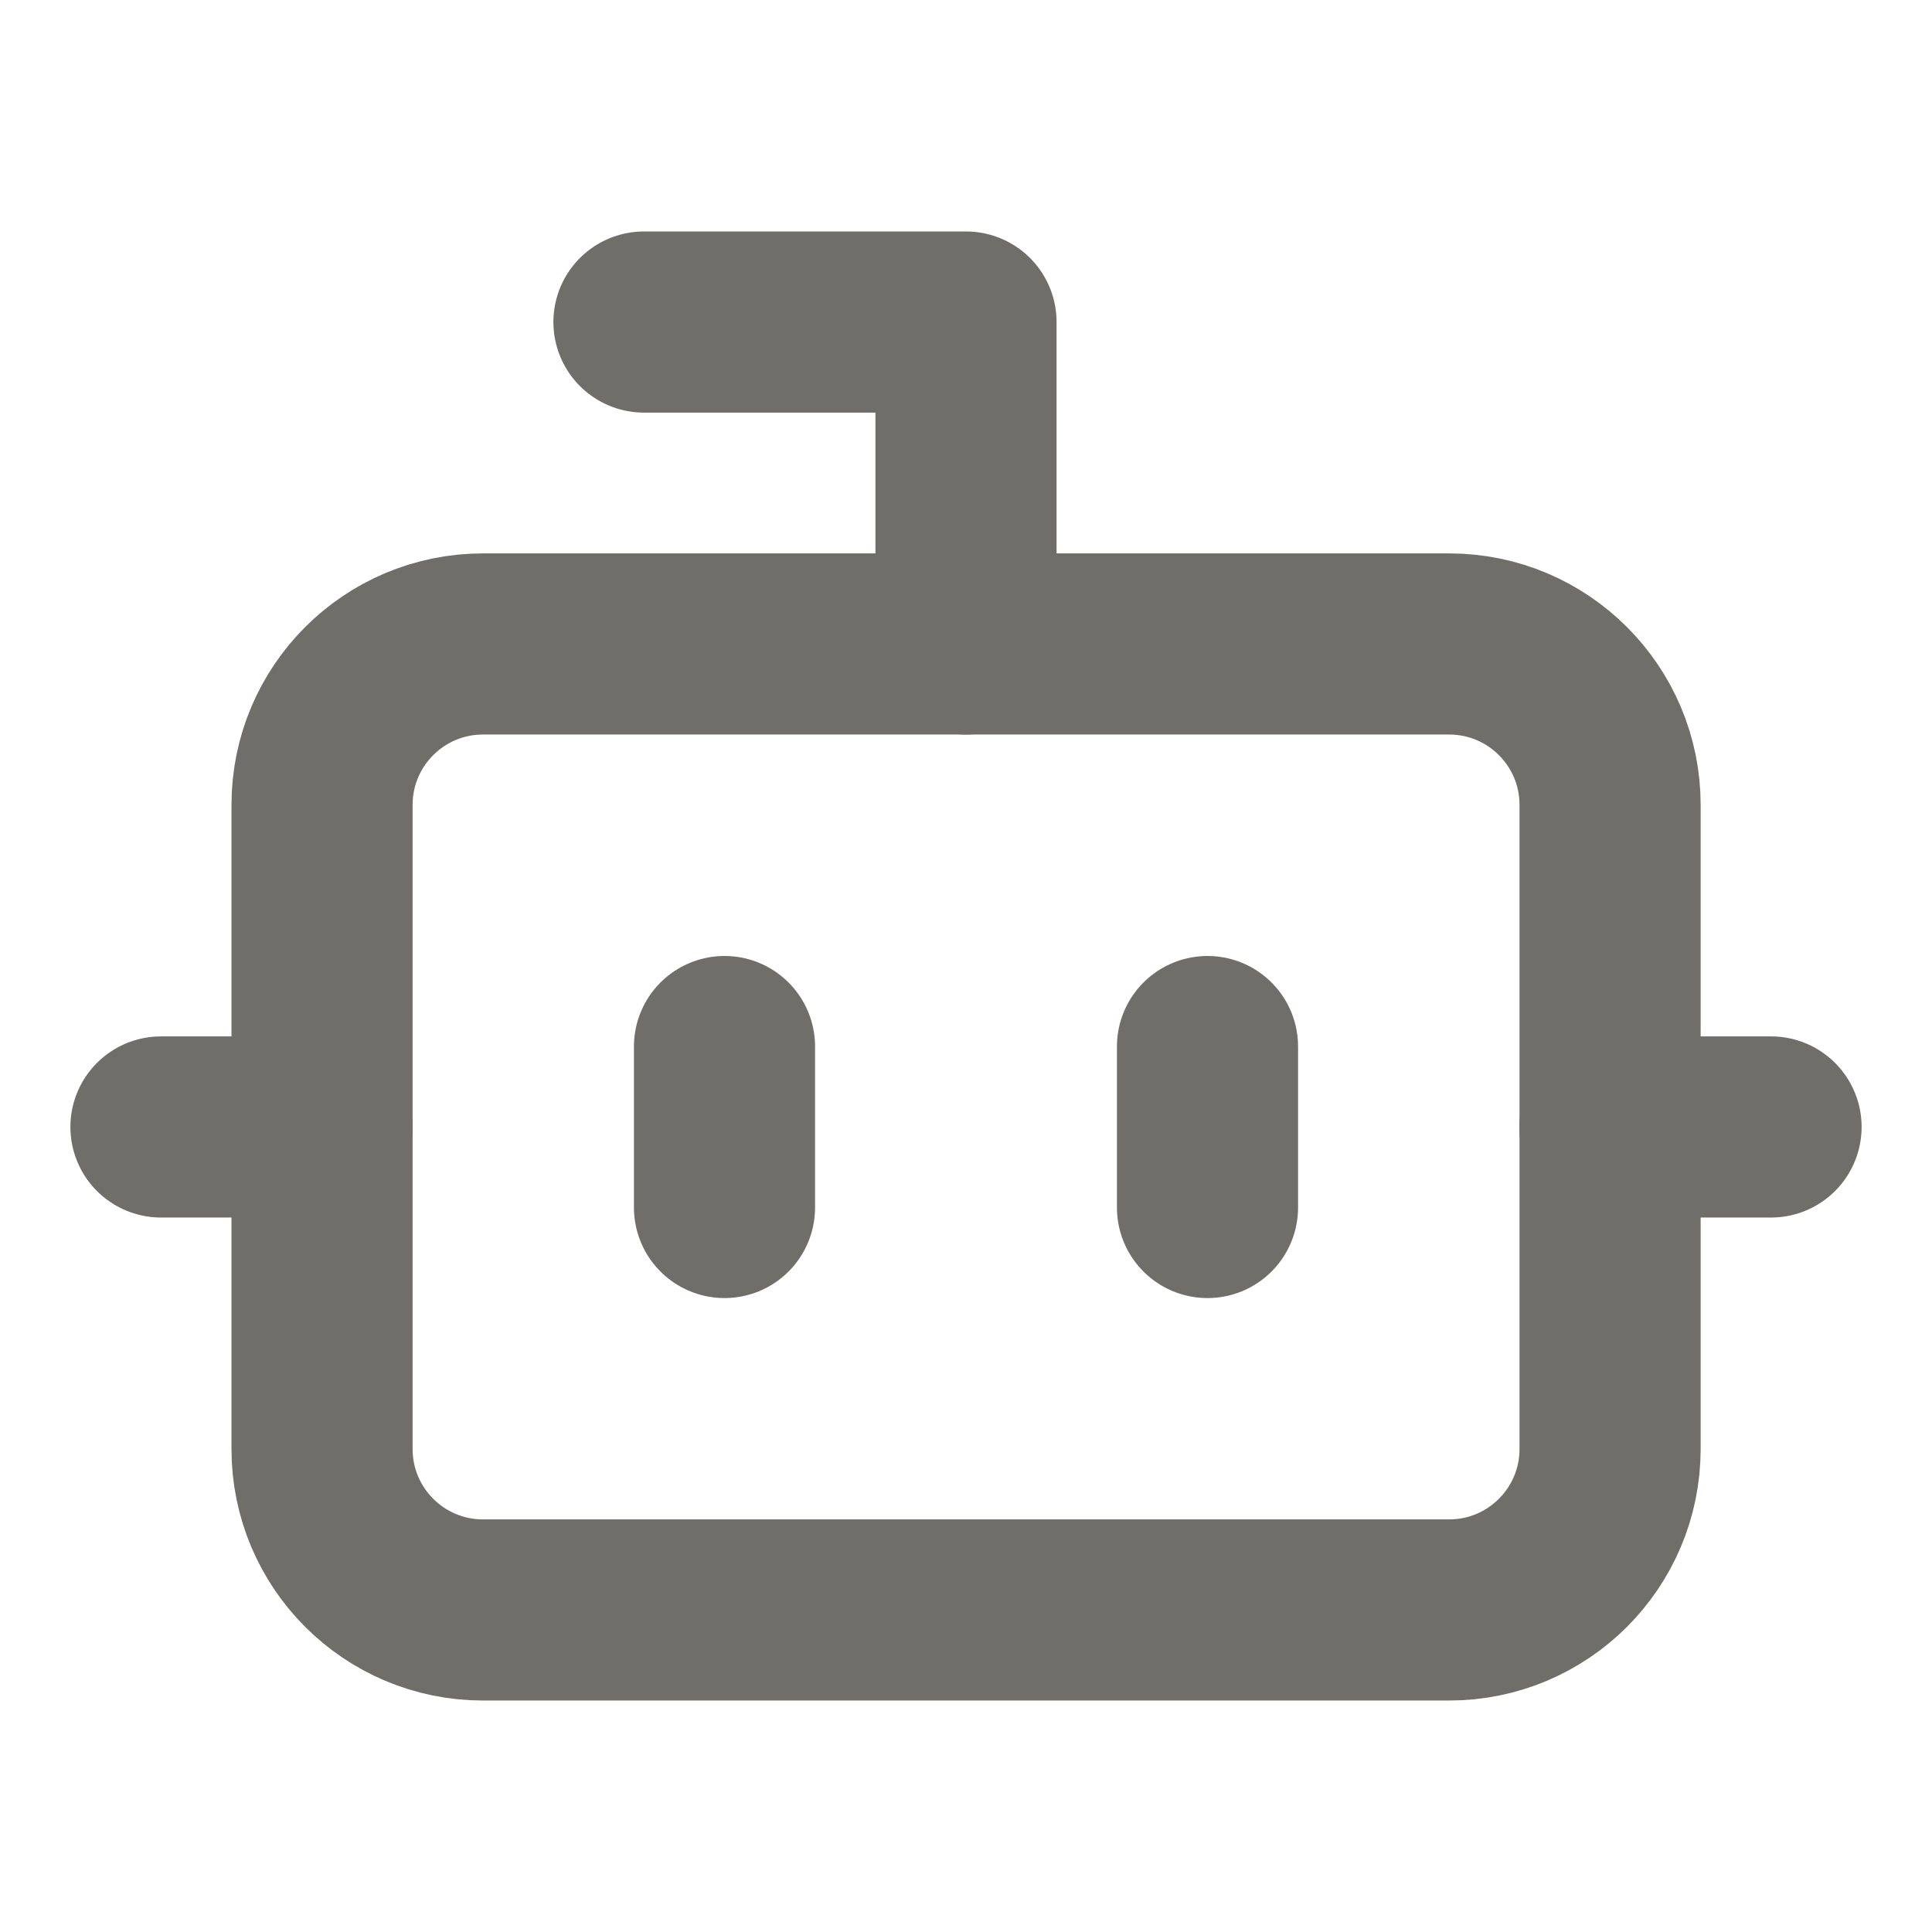
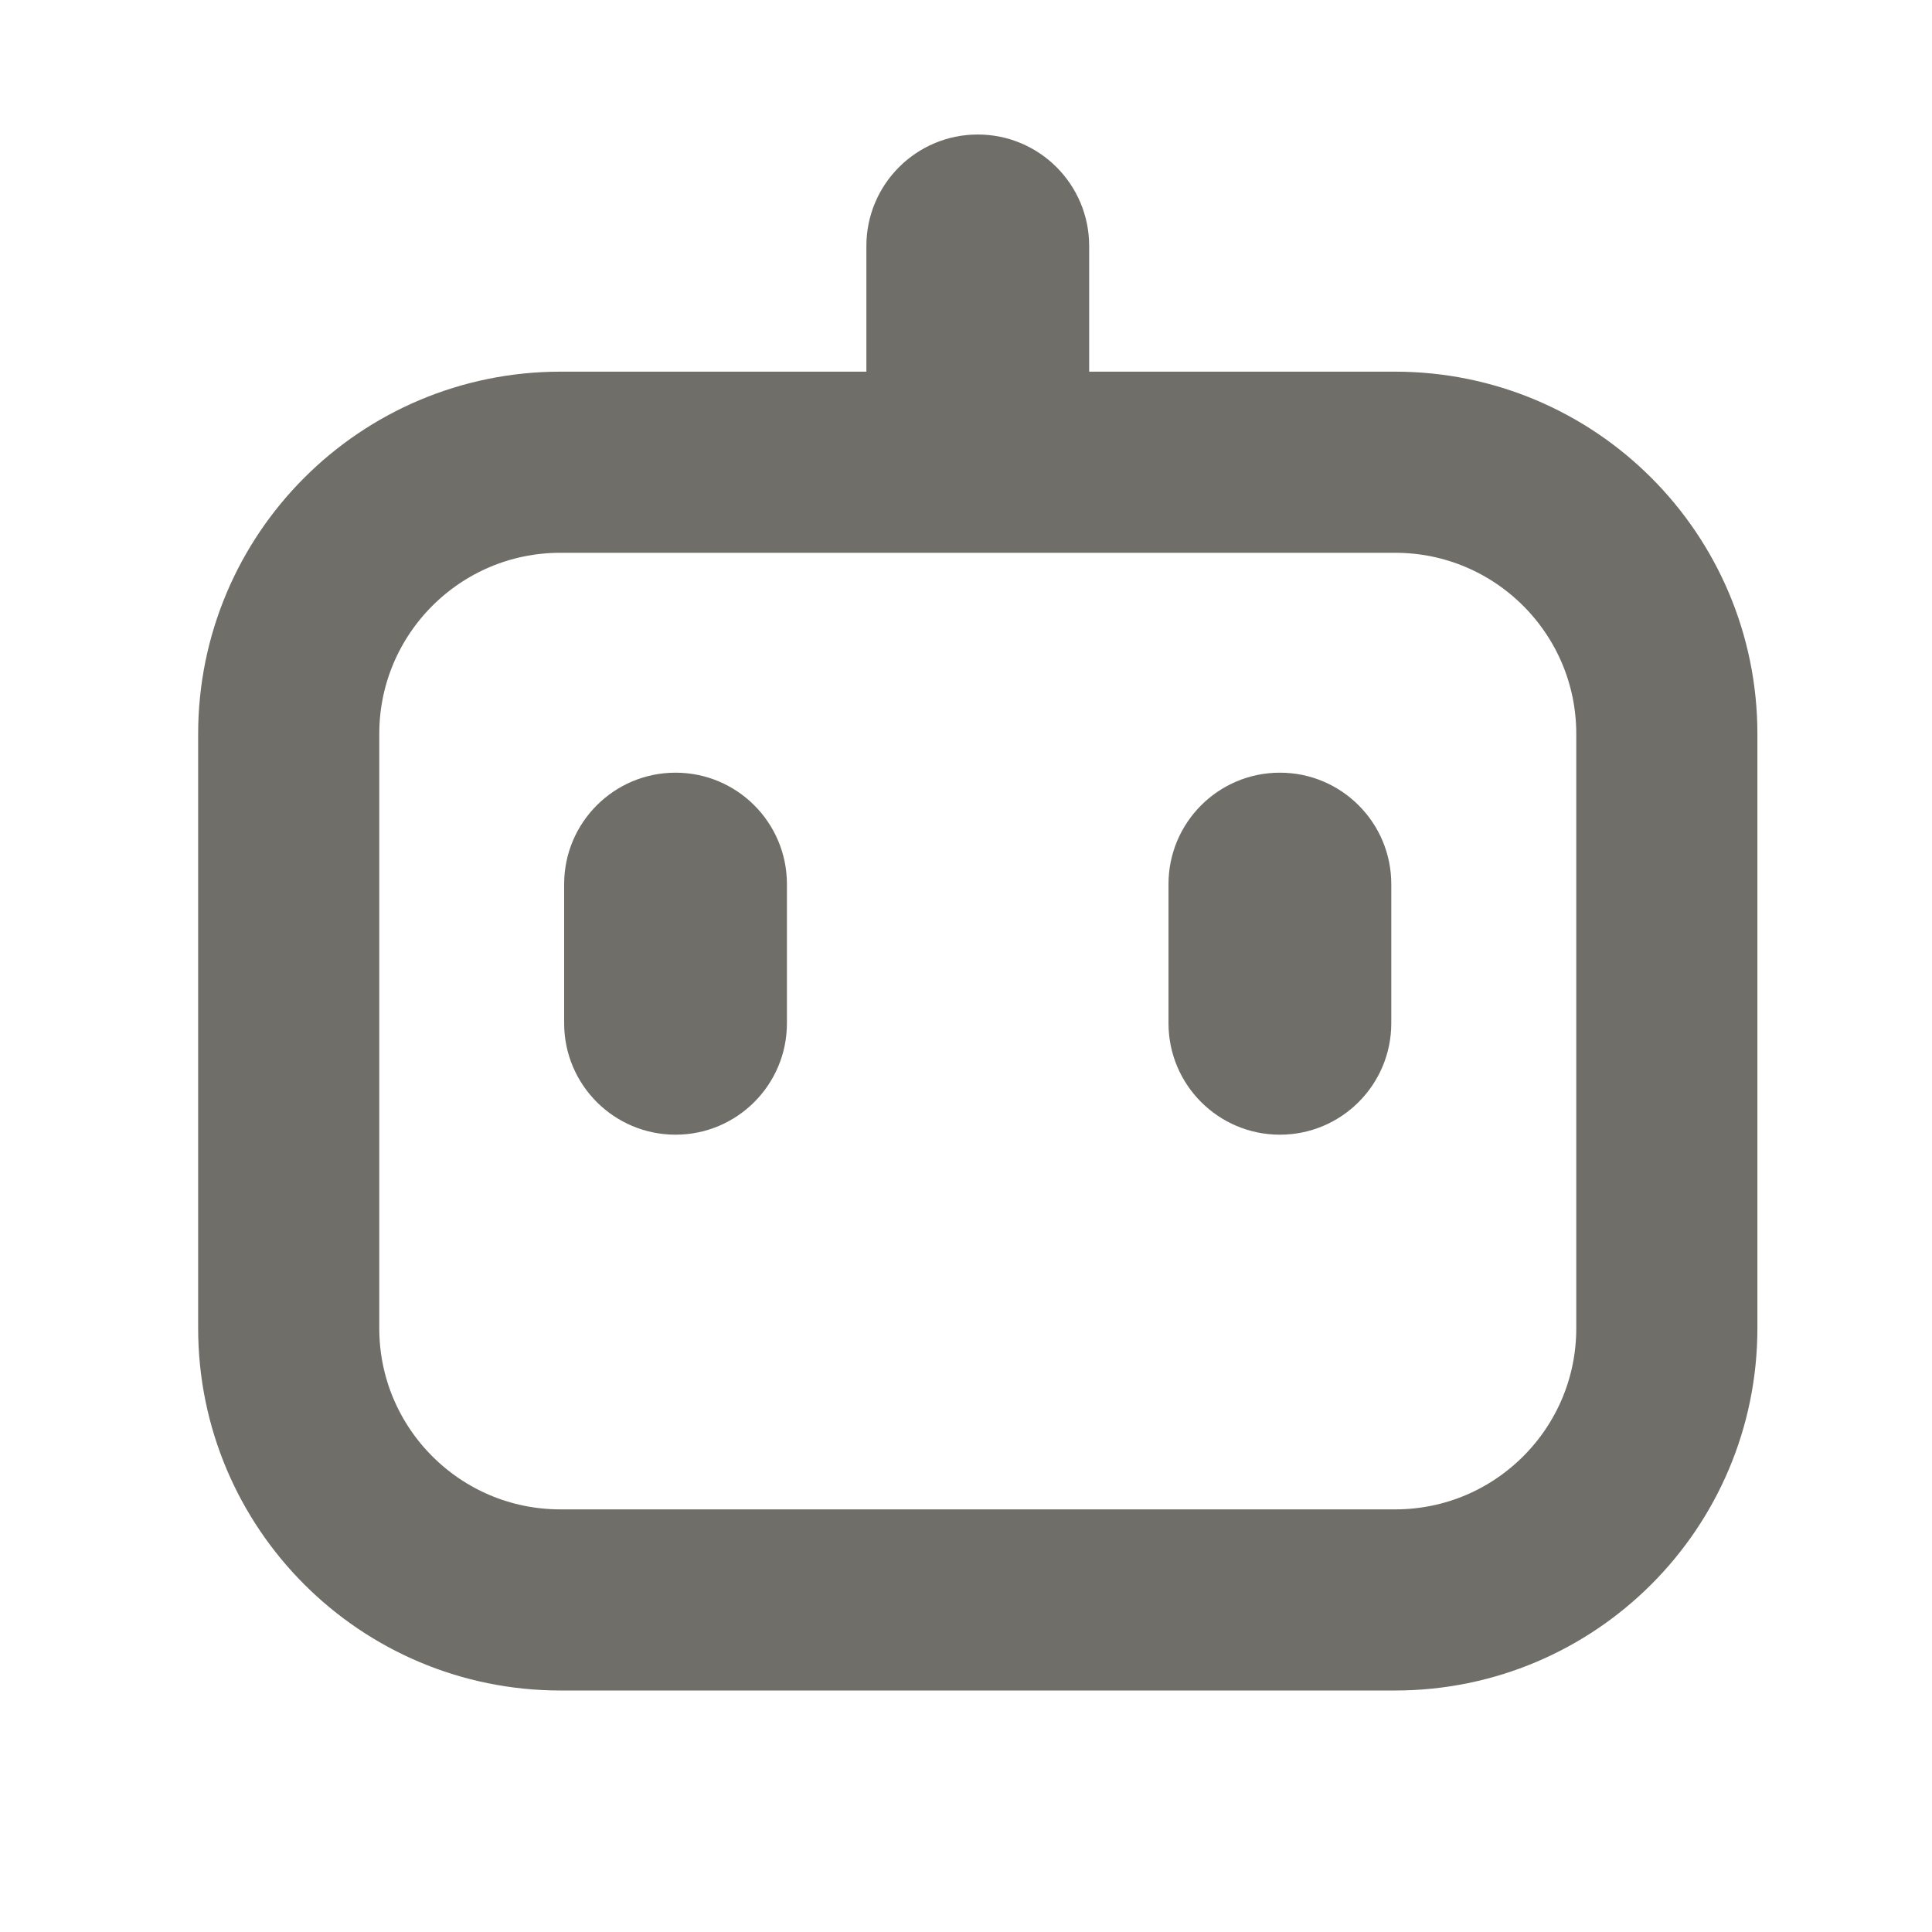
- <svg xmlns="http://www.w3.org/2000/svg" preserveAspectRatio="xMidYMid meet" overflow="visible" style="display: block;" width="16" height="16" viewBox="0 0 16 16" fill="none">
-   <g id="bot" stroke="#706E69" stroke-width="1.5" stroke-linecap="round" stroke-linejoin="round">
-     <path id="Antenna" d="M8 5.333V2.667H5.333" />
-     <rect id="Body" x="2.667" y="5.333" width="10.667" height="8" rx="1.333" />
-     <path id="Ears" d="M1.333 9.333H2.667M13.333 9.333H14.667" />
-     <path id="Eyes" d="M6 8.667V10M10 8.667V10" />
-   </g>
+ <svg xmlns="http://www.w3.org/2000/svg" width="16" height="16" viewBox="0 0 16 16" fill="none">
+   <rect x="2.391" y="3.828" width="11.413" height="9.422" rx="2.25" stroke="#706E69" stroke-width="1.5" />
+   <rect x="9.677" y="6.399" width="1.845" height="2.998" rx="0.923" fill="#706E69" />
+   <rect x="4.672" y="6.399" width="1.845" height="2.998" rx="0.923" fill="#706E69" />
+   <rect x="7.175" y="1.114" width="1.845" height="2.998" rx="0.923" fill="#706E69" />
</svg>
